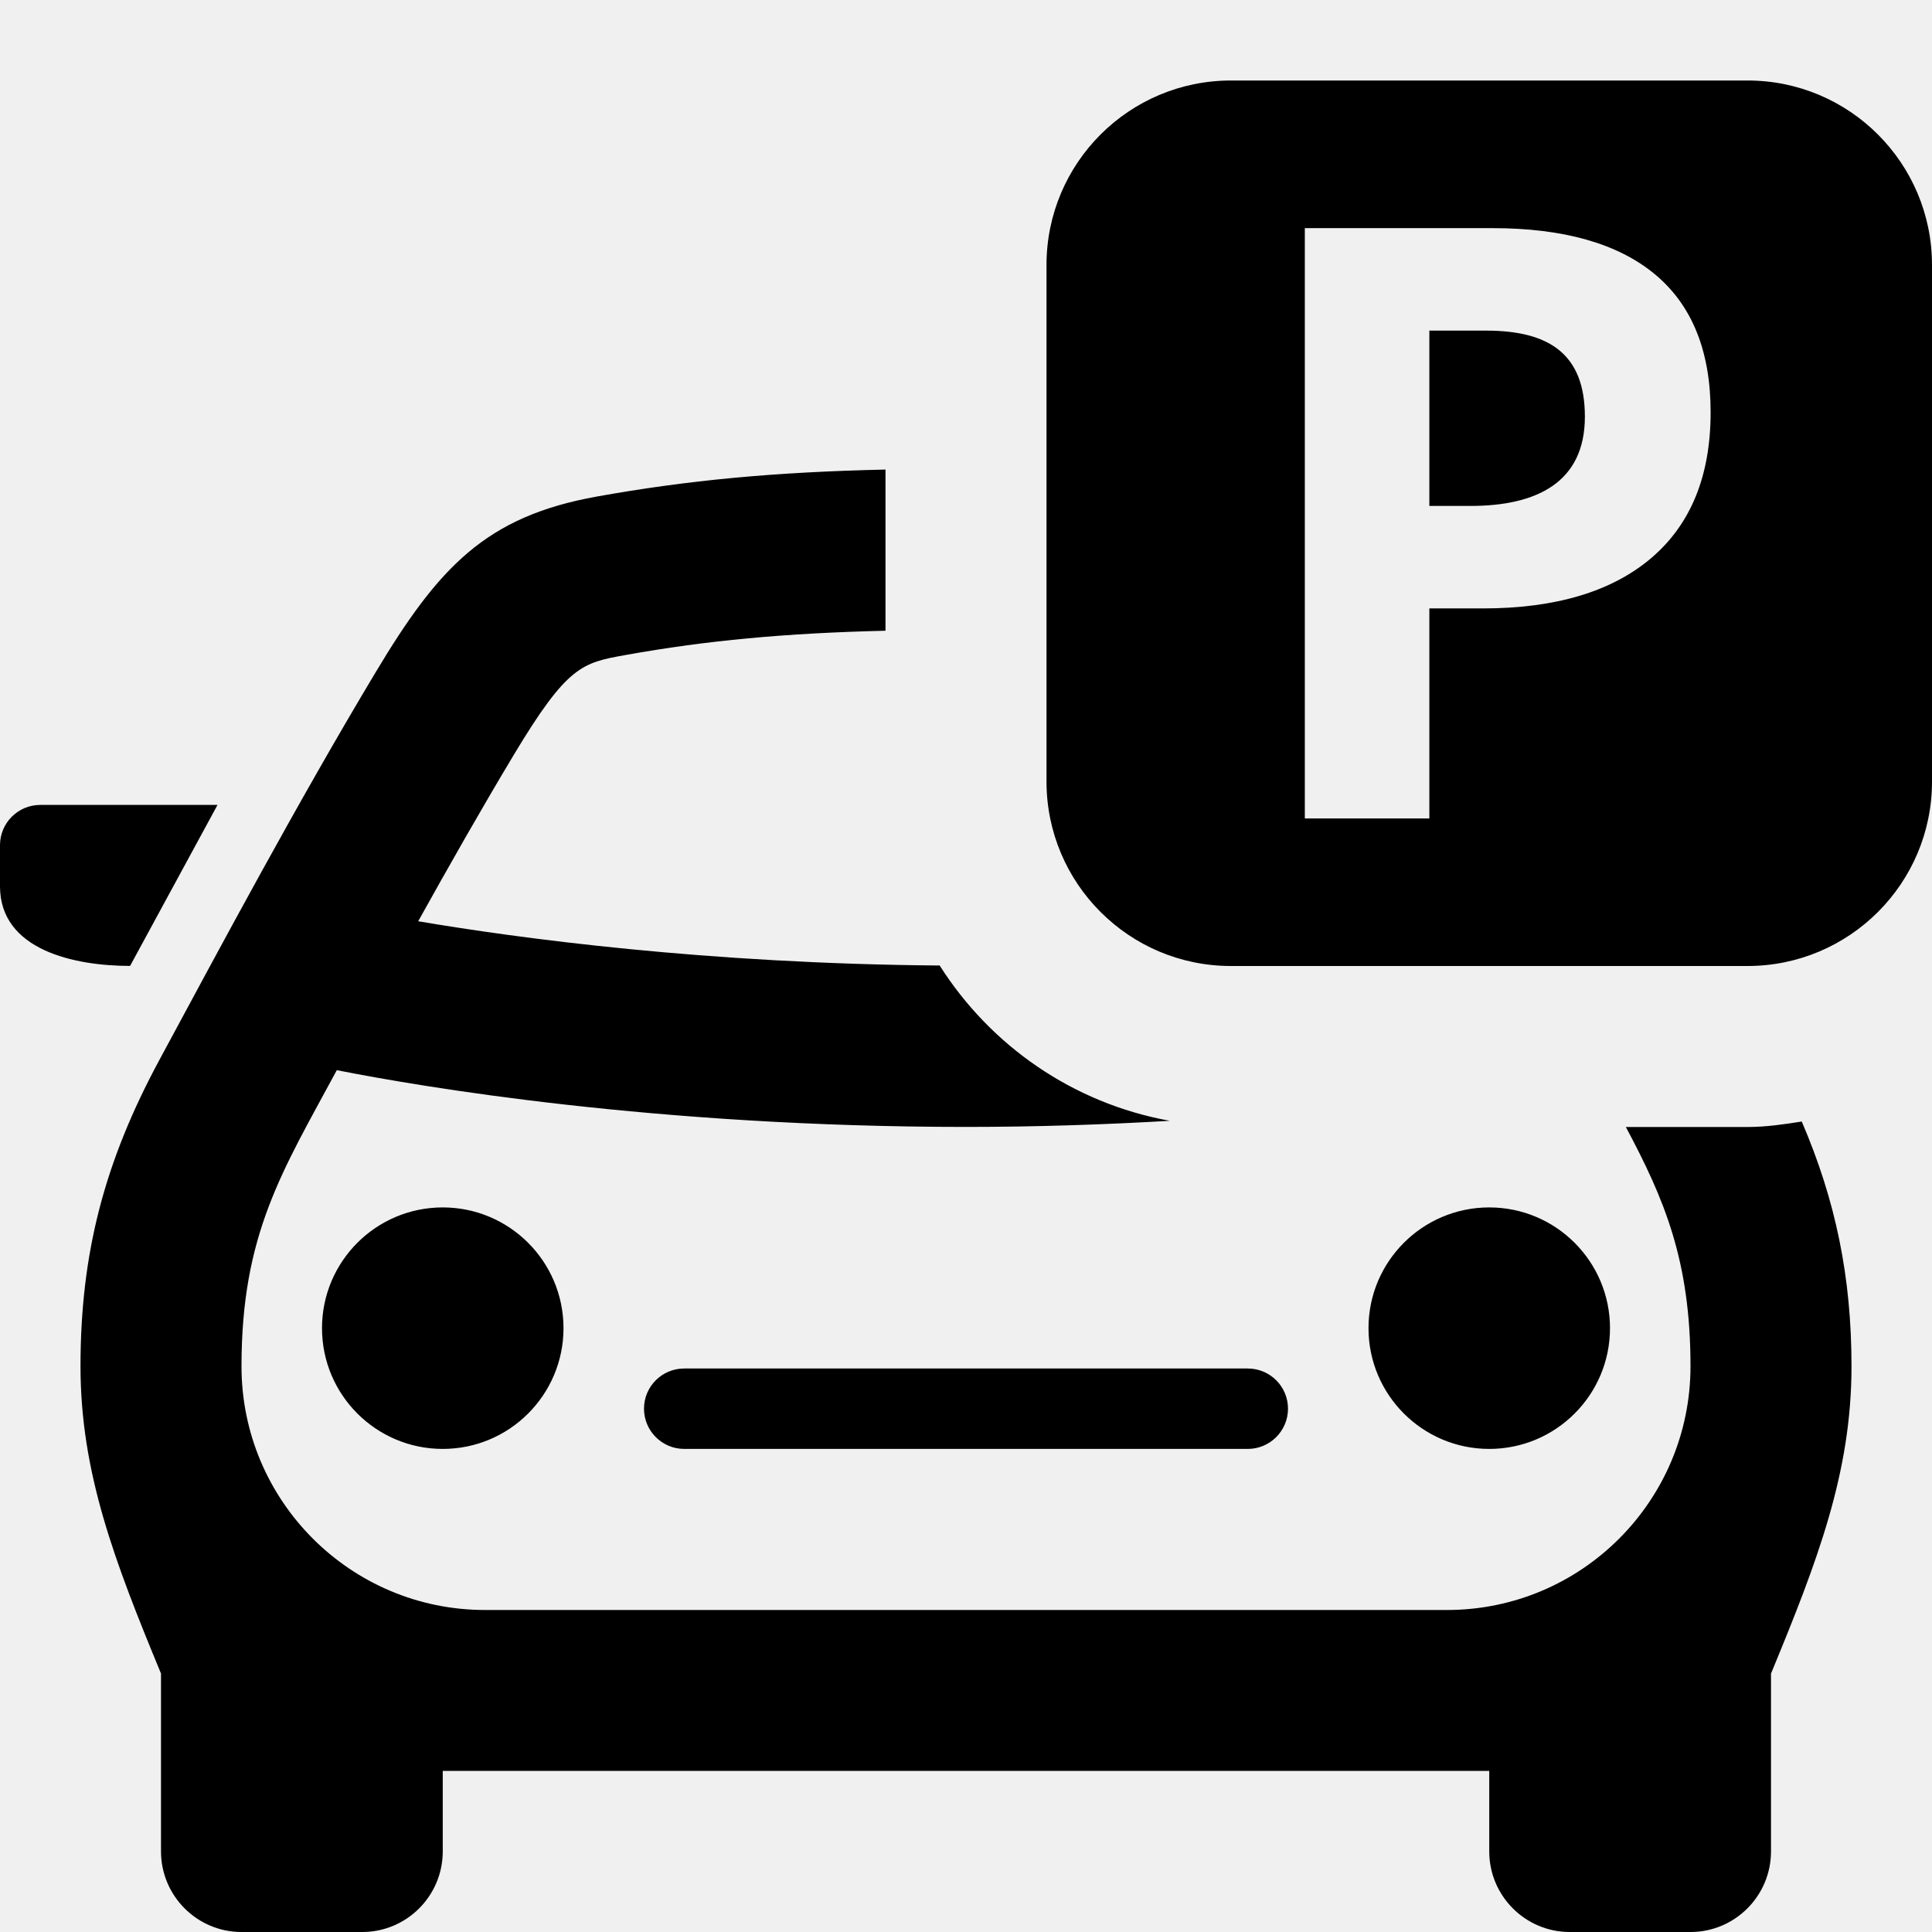
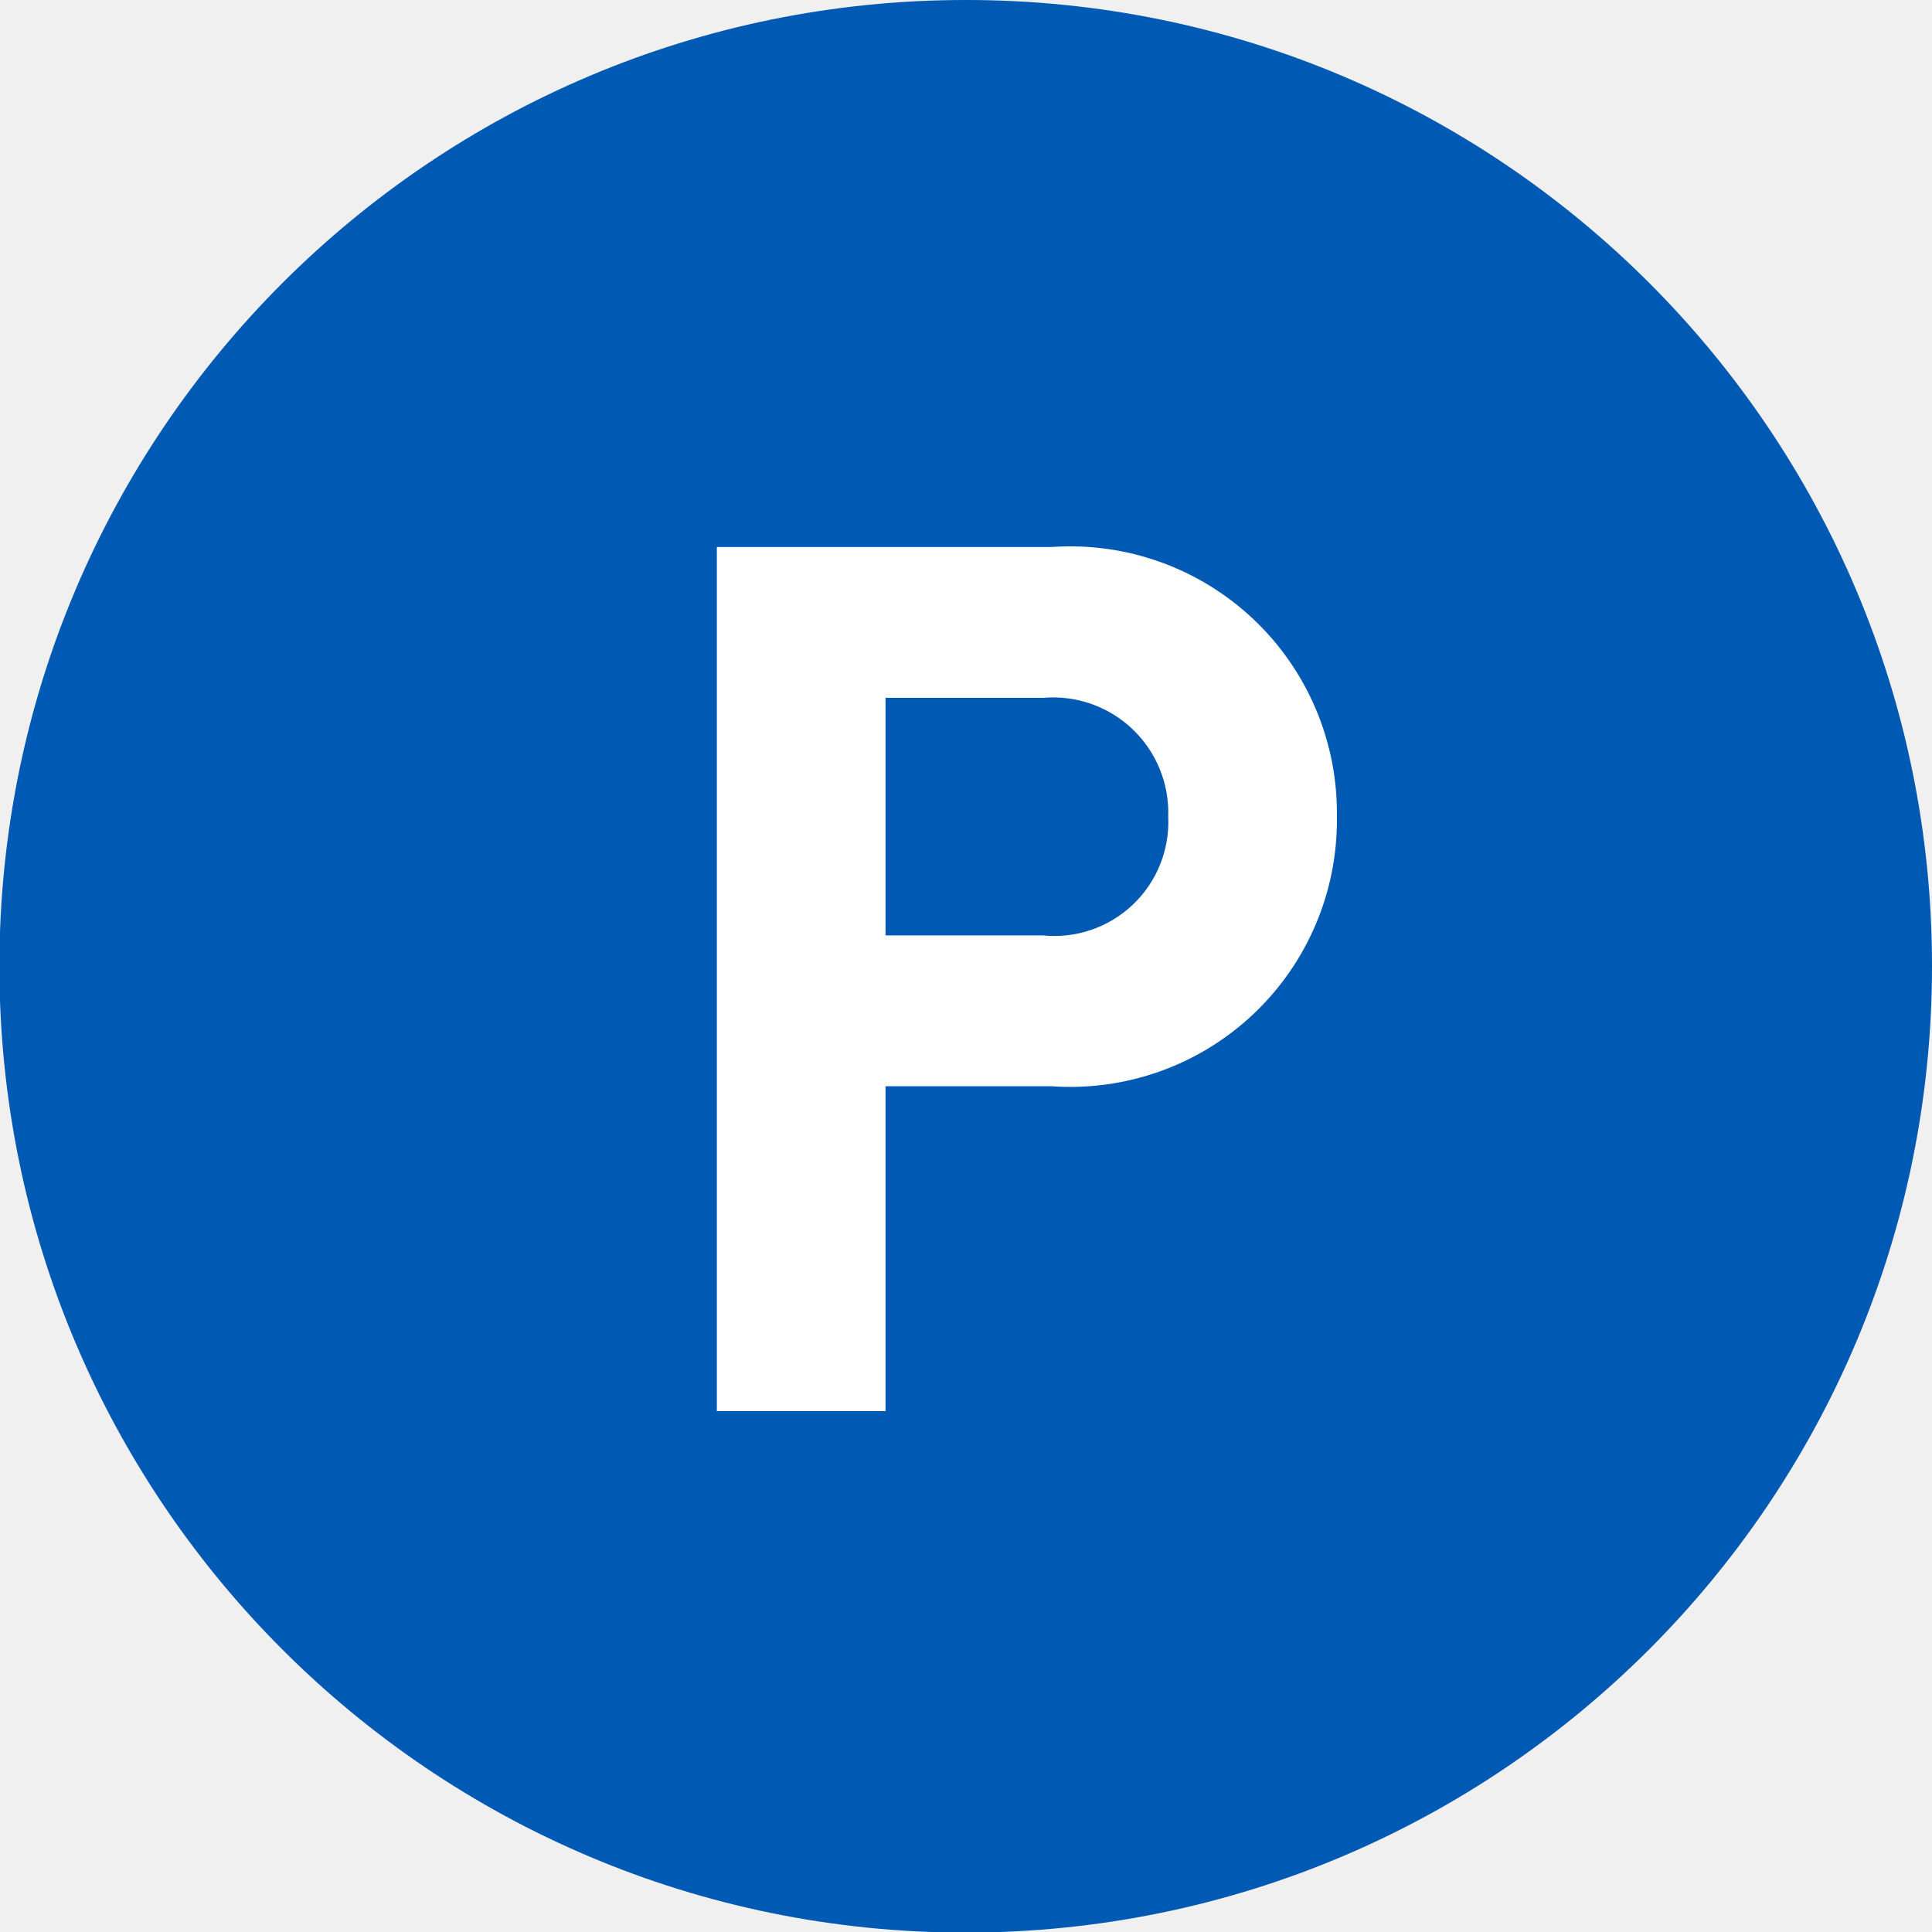
- <svg xmlns="http://www.w3.org/2000/svg" width="24" height="24" viewBox="0 0 24 24" version="1.1" id="svg4589">
-   <defs id="defs4593" />
-   <path d="M19.688 5.176c0 .82-.603 1.109-1.423 1.109h-.509v-2.178h.704c.775 0 1.228.283 1.228 1.069zm4.312-1.884v6.417c0 1.265-1.026 2.291-2.292 2.291h-6.417c-1.265 0-2.291-1.026-2.291-2.292v-6.416c0-1.266 1.026-2.292 2.292-2.292h6.417c1.265 0 2.291 1.026 2.291 2.292zm-2.75 1.829c0-.759-.231-1.33-.691-1.713-.461-.383-1.134-.574-2.019-.574h-2.331v7.333h1.547v-2.609h.664c.905 0 1.603-.209 2.094-.627.49-.418.736-1.021.736-1.81zm-4.25 11.378c0 .828.672 1.5 1.5 1.5s1.5-.672 1.5-1.5-.672-1.5-1.5-1.5-1.5.671-1.5 1.5zm-8.5.501c-.276 0-.5.223-.5.499s.224.5.5.5h7c.276 0 .5-.224.5-.5s-.224-.499-.5-.499h-7zm-4.5-.501c0 .828.672 1.5 1.5 1.5s1.5-.672 1.5-1.5-.672-1.5-1.5-1.5-1.5.671-1.5 1.5zm-1.298-6.5h-2.202c-.276 0-.5.224-.5.5v.511c0 .793.926.989 1.616.989l1.086-2zm19.006 4.001h-1.511c.474.89.803 1.655.803 2.972 0 1.673-1.355 3.028-3.026 3.028h-11.948c-1.671 0-3.026-1.355-3.026-3.028 0-1.641.506-2.421 1.184-3.678 1.041.206 3.967.705 7.816.705.877 0 1.728-.029 2.532-.076-1.203-.217-2.227-.933-2.859-1.929-2.895-.023-5.237-.339-6.478-.55.382-.686.779-1.386 1.184-2.061.67-1.117.852-1.149 1.39-1.246 1.011-.181 1.984-.272 3.231-.302v-2.002c-1.382.031-2.451.132-3.585.335-1.381.248-1.965.875-2.751 2.187-.981 1.637-1.913 3.382-2.684 4.812-.687 1.273-.98 2.411-.98 3.805 0 1.318.42 2.415 1 3.817v2.209c0 .553.448 1.002 1 1.002h1.5c.552 0 1-.449 1-1.001v-1h13v1c0 .552.448 1.001 1 1.001h1.5c.552 0 1-.449 1-1.001v-2.209c.58-1.403 1-2.499 1-3.817 0-1.109-.196-2.058-.618-3.041-.221.035-.443.068-.674.068z" id="path4587" />
+ <svg xmlns="http://www.w3.org/2000/svg" data-name="Ebene 1" viewBox="0 0 32.53 32.53">
+   <path fill="#005ab4" d="M32.53 16.27A16.27 16.27 0 1116.27 0a16.26 16.26 0 0116.26 16.27" />
+   <path fill="#fff" d="M22.51 13.75a4.49 4.49 0 00-4.8-4.54h-5.64v14.55h2.84v-5.47h2.8a4.49 4.49 0 004.8-4.54m-2.84 0a1.92 1.92 0 01-2.11 2h-2.65v-4h2.65a1.94 1.94 0 012.11 2" />
</svg>
